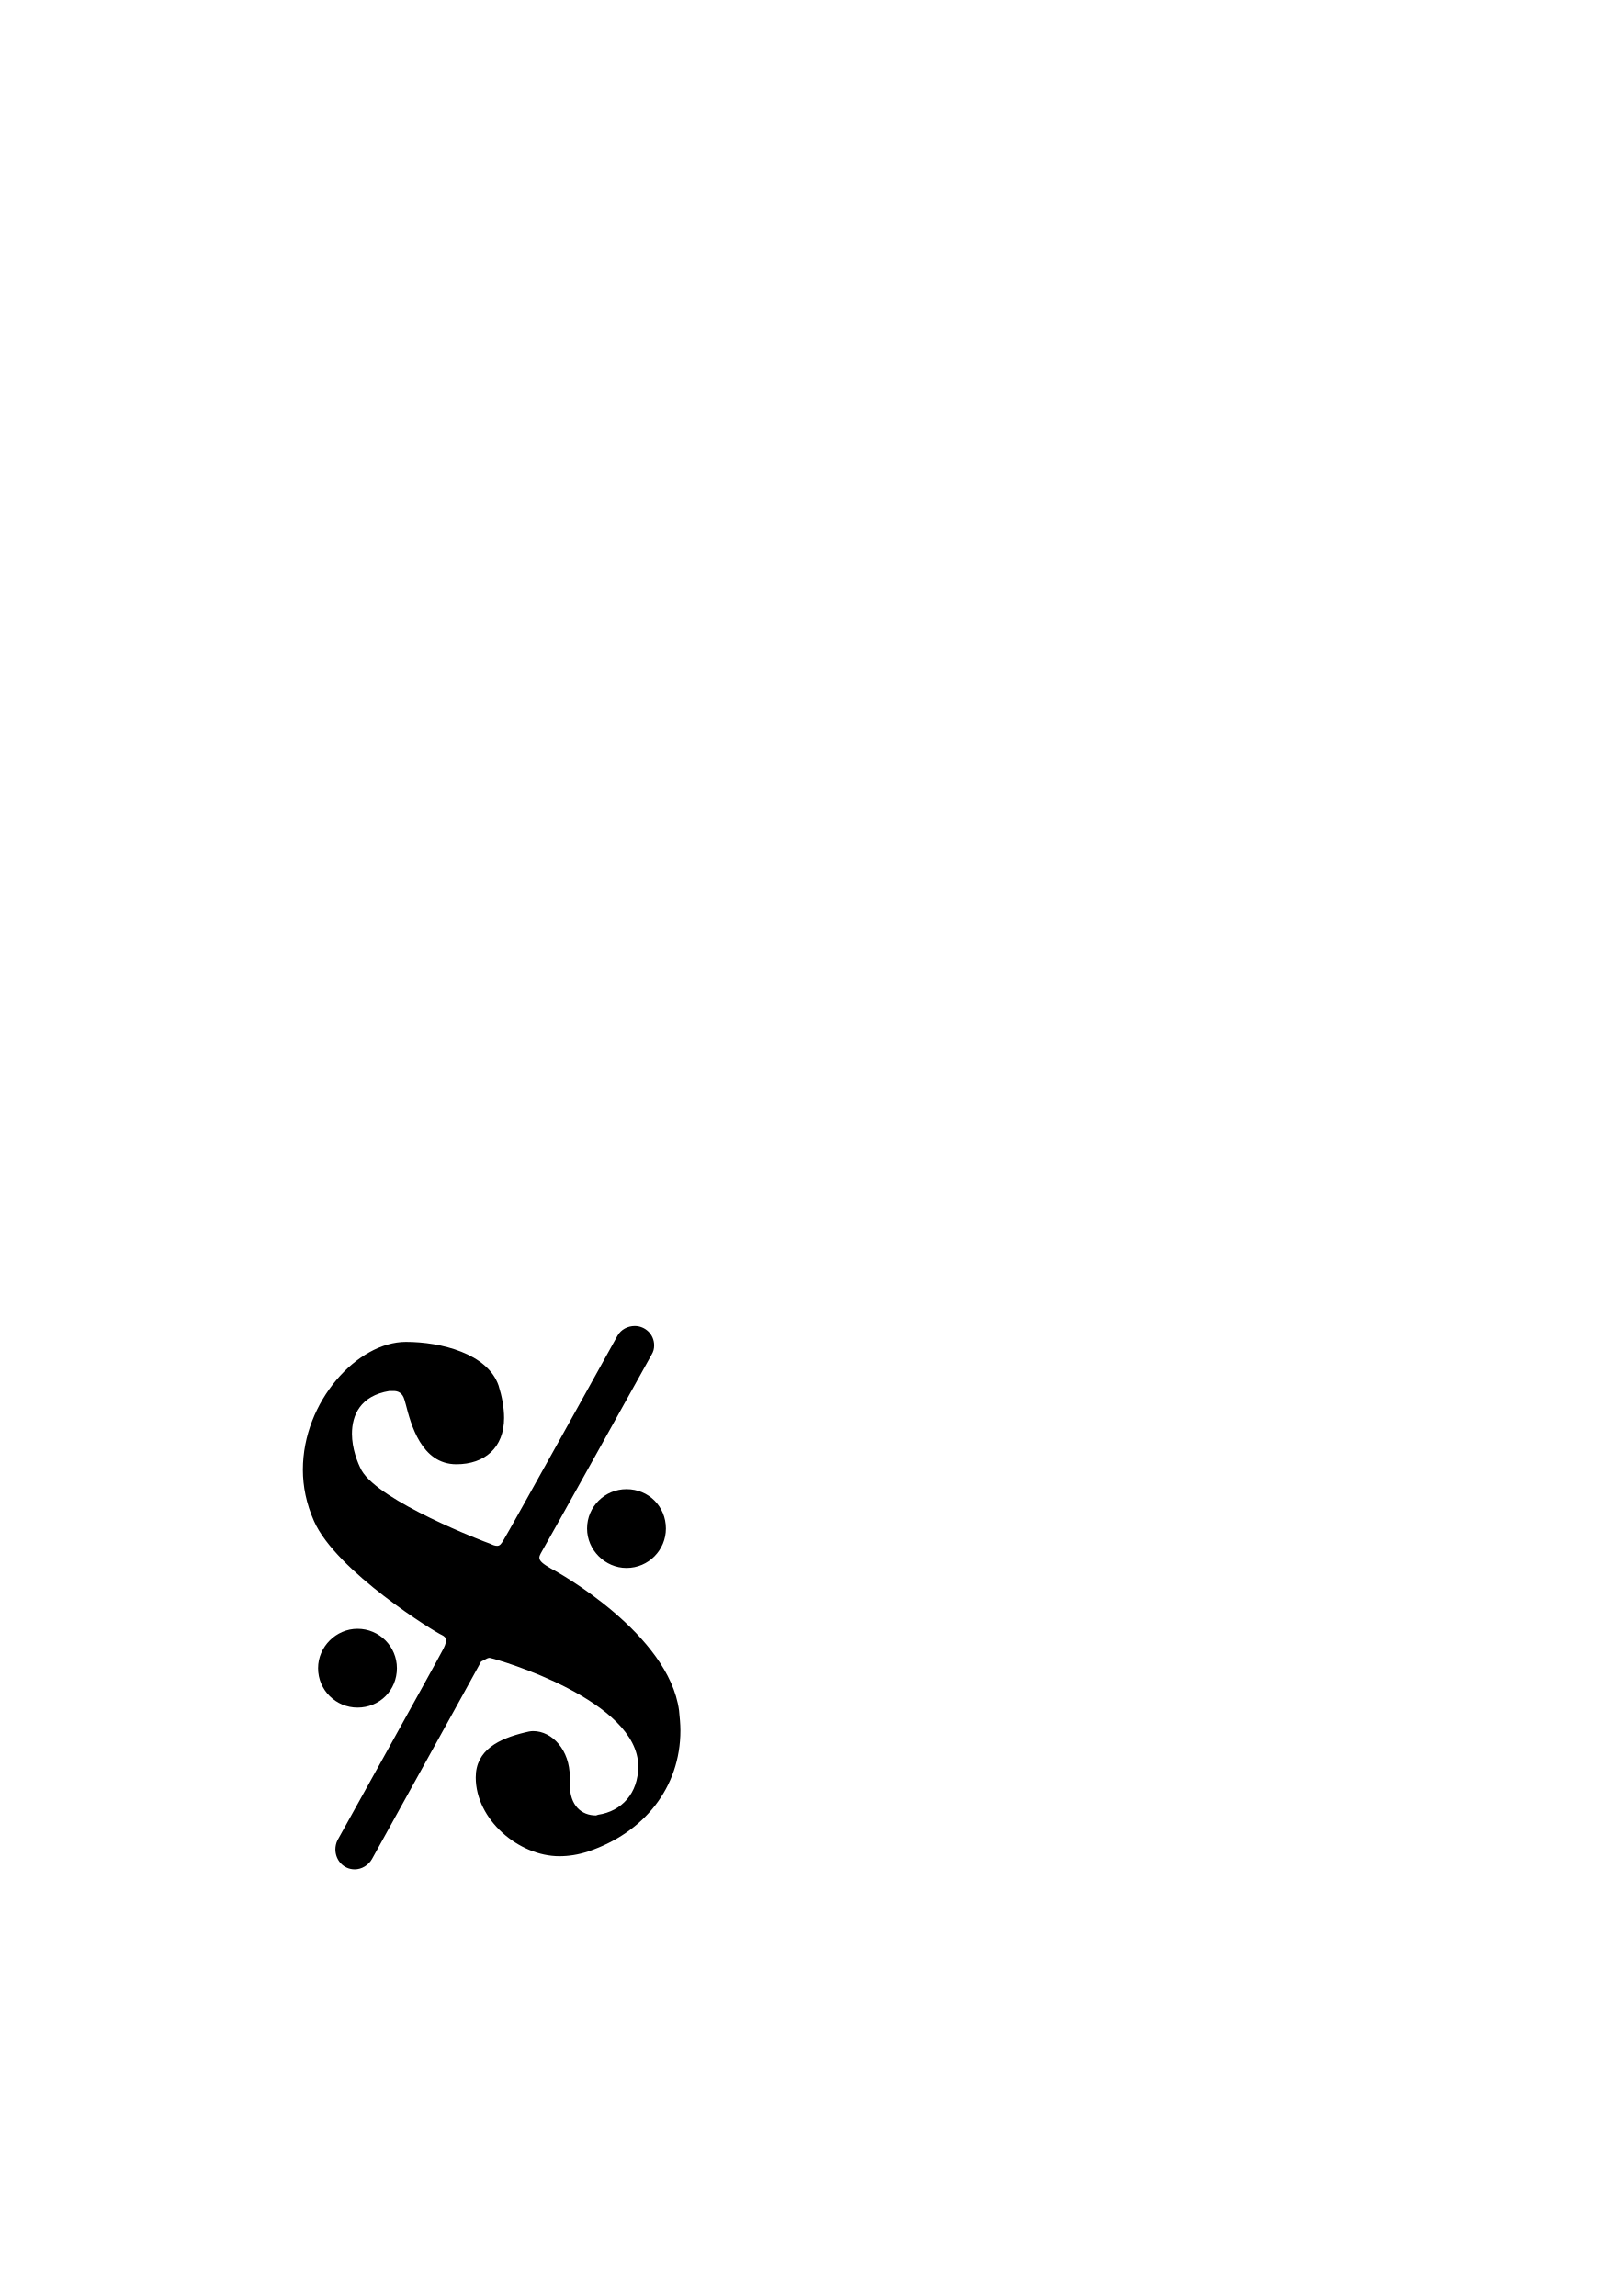
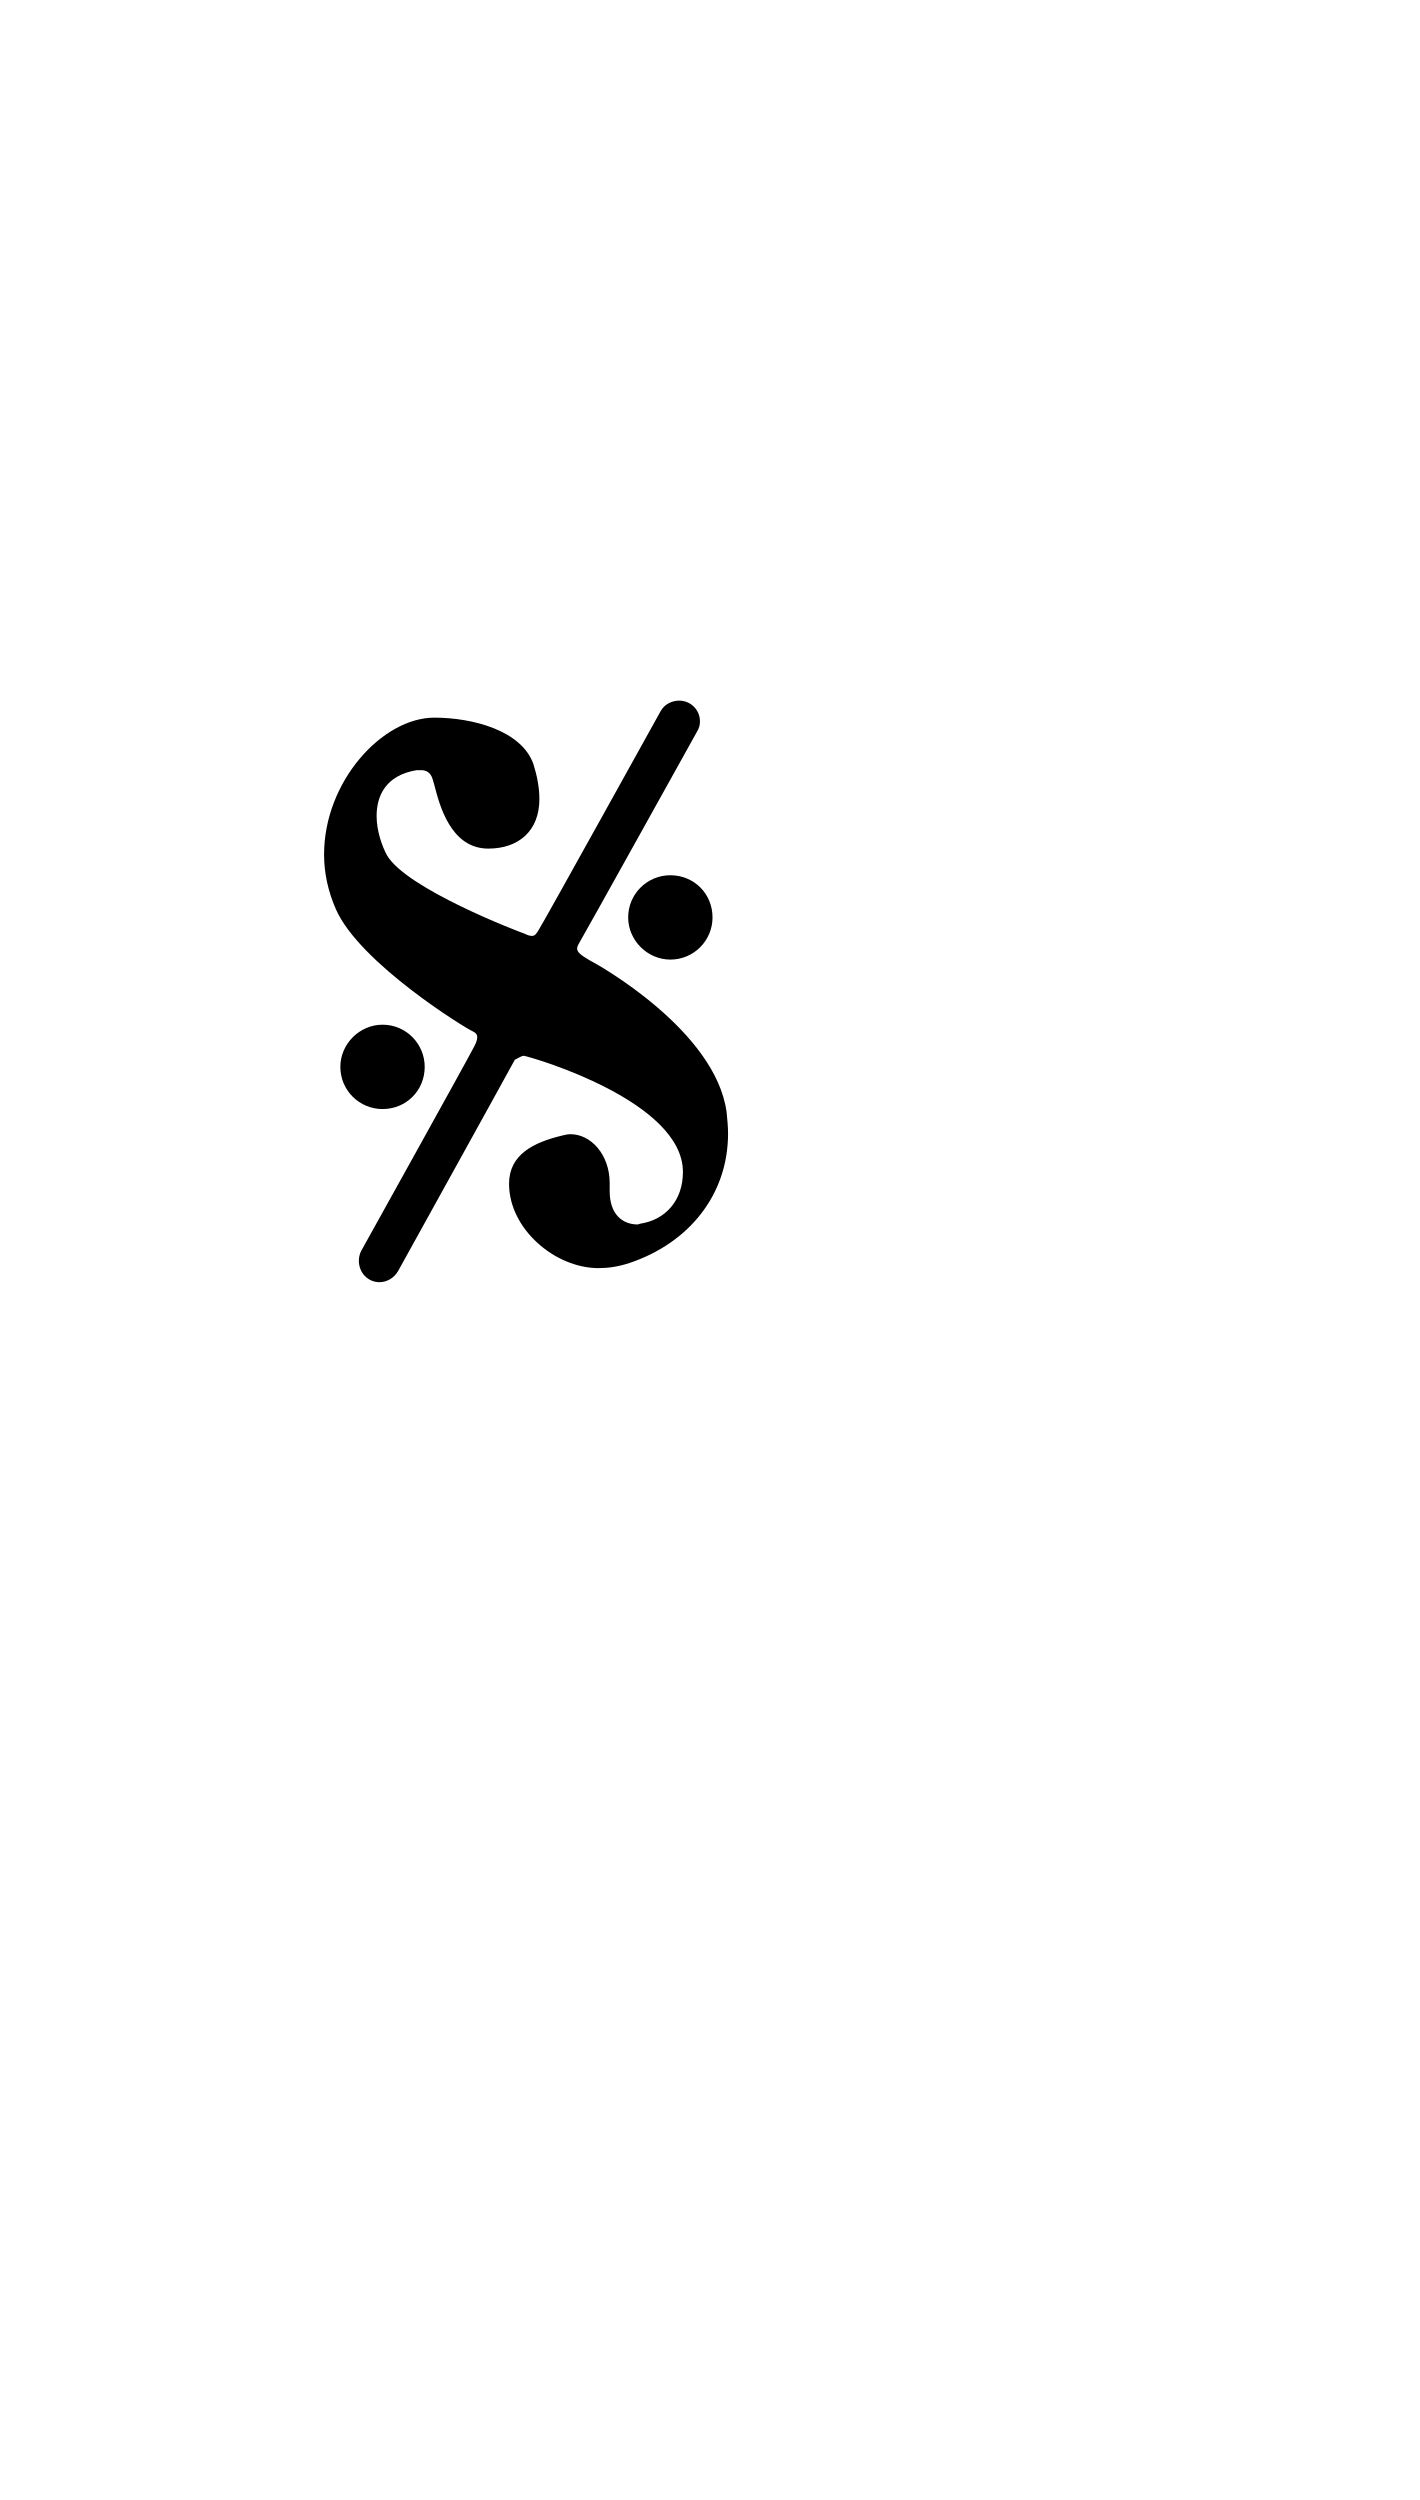
- <svg xmlns="http://www.w3.org/2000/svg" viewBox="-434 -1992 2319 1951" width="2753" height="3943">
+ <svg xmlns="http://www.w3.org/2000/svg" viewBox="-434 -1392 1919 2751" width="2353" height="4143">
  <g transform="matrix(1 0 0 -1 0 0)">
    <path style="fill: #000000" d="M135 665h-6c-42 -7 -54 -35 -54 -62c0 -21 8 -42 14 -53c26 -45 177 -103 186 -106c4 -2 7 -3 10 -3c4 0 6 3 9 8c6 9 165 296 165 296c5 9 15 14 25 14c15 0 28 -12 28 -28c0 -5 -1 -9 -4 -14c0 0 -155 -279 -160 -287c-1 -2 -2 -4 -2 -6c0 -5 5 -9 17 -16 c12 -6 170 -95 185 -205c1 -10 2 -20 2 -29c0 -83 -53 -148 -133 -175c-15 -5 -29 -7 -42 -7c-59 0 -121 53 -121 114c0 40 34 56 71 65c4 1 8 2 12 2c28 0 53 -28 53 -66v-11c0 -31 17 -45 38 -45l3 1c34 5 58 31 58 70c0 95 -200 154 -215 157c-4 0 -12 -6 -12 -5 c-3 -6 -158 -286 -158 -286c-5 -9 -15 -15 -25 -15c-16 0 -28 13 -28 29c0 4 1 9 3 13c0 0 144 259 151 273c4 7 6 12 6 16s-2 6 -6 8c-8 3 -153 92 -185 165c-11 25 -16 50 -16 74c0 99 79 185 149 185c51 0 118 -17 134 -63c5 -16 8 -32 8 -47c0 -43 -28 -67 -69 -67 c-51 0 -66 59 -73 86l-2 7c-3 11 -10 13 -16 13zM415 466c0 32 26 57 57 57c32 0 57 -25 57 -57c0 -31 -25 -57 -57 -57c-31 0 -57 26 -57 57zM140 264c0 -32 -25 -57 -57 -57c-31 0 -57 25 -57 57c0 31 26 57 57 57c32 0 57 -26 57 -57z" />
  </g>
</svg>
